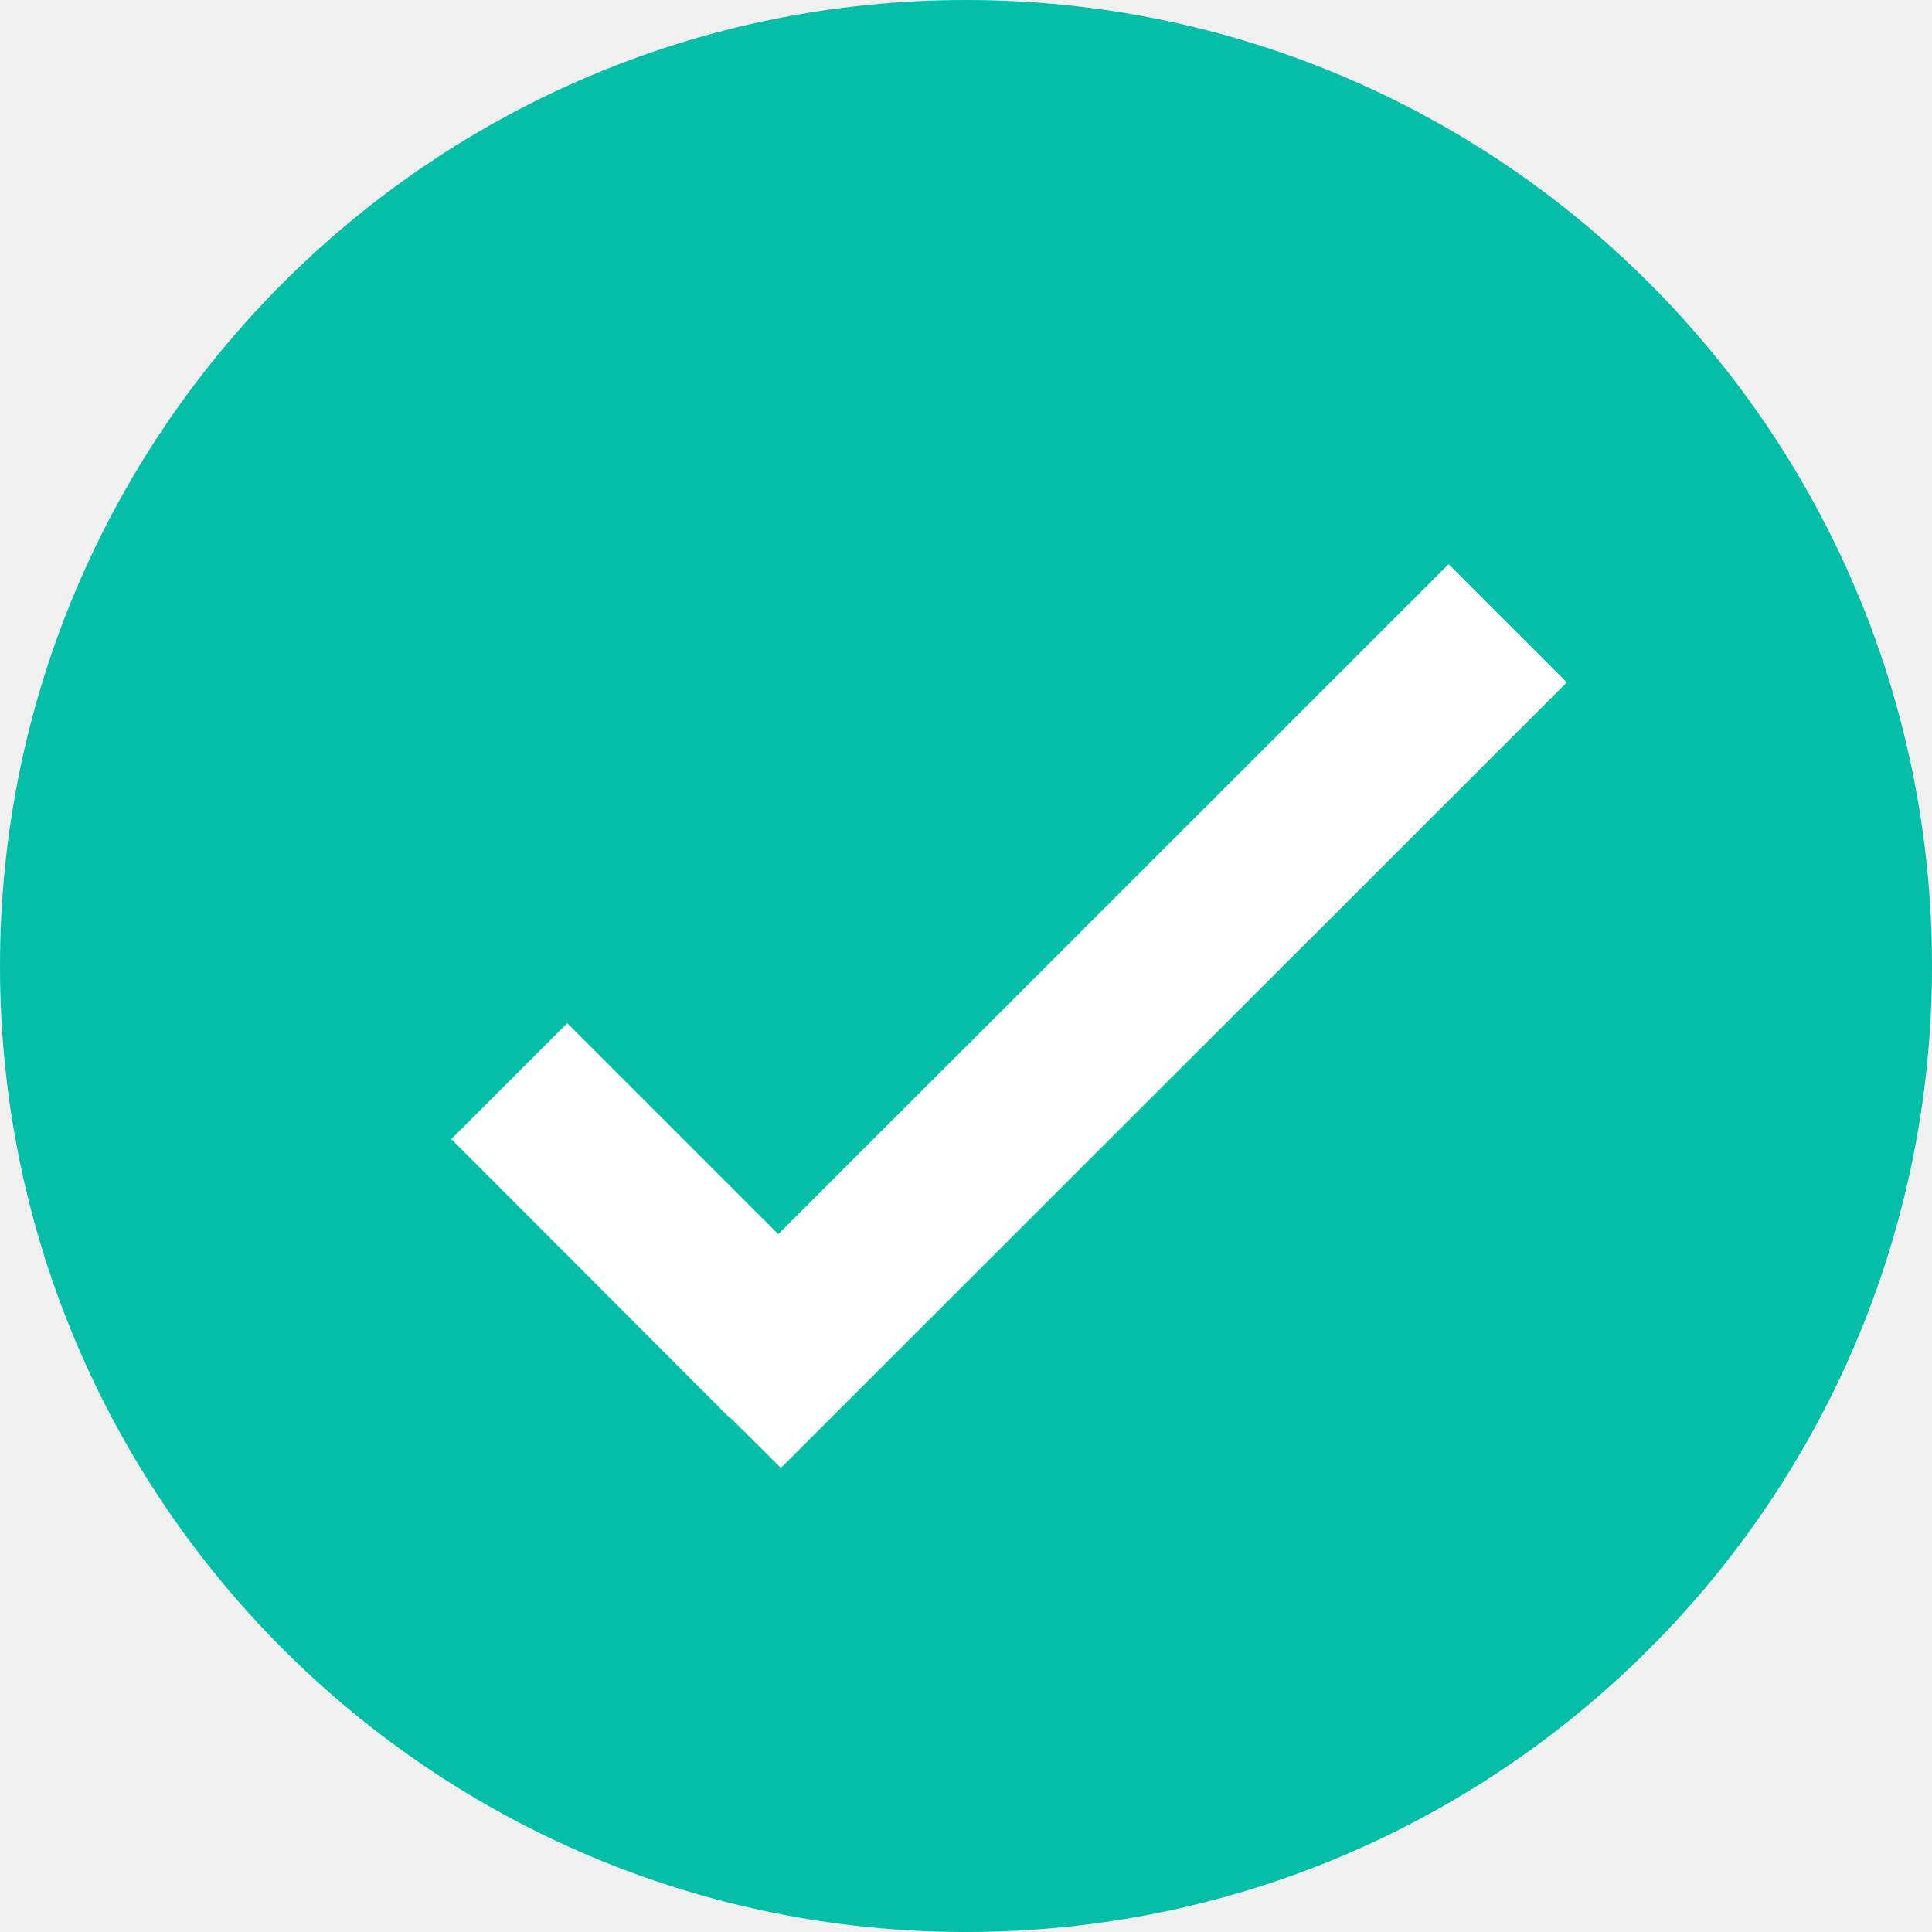
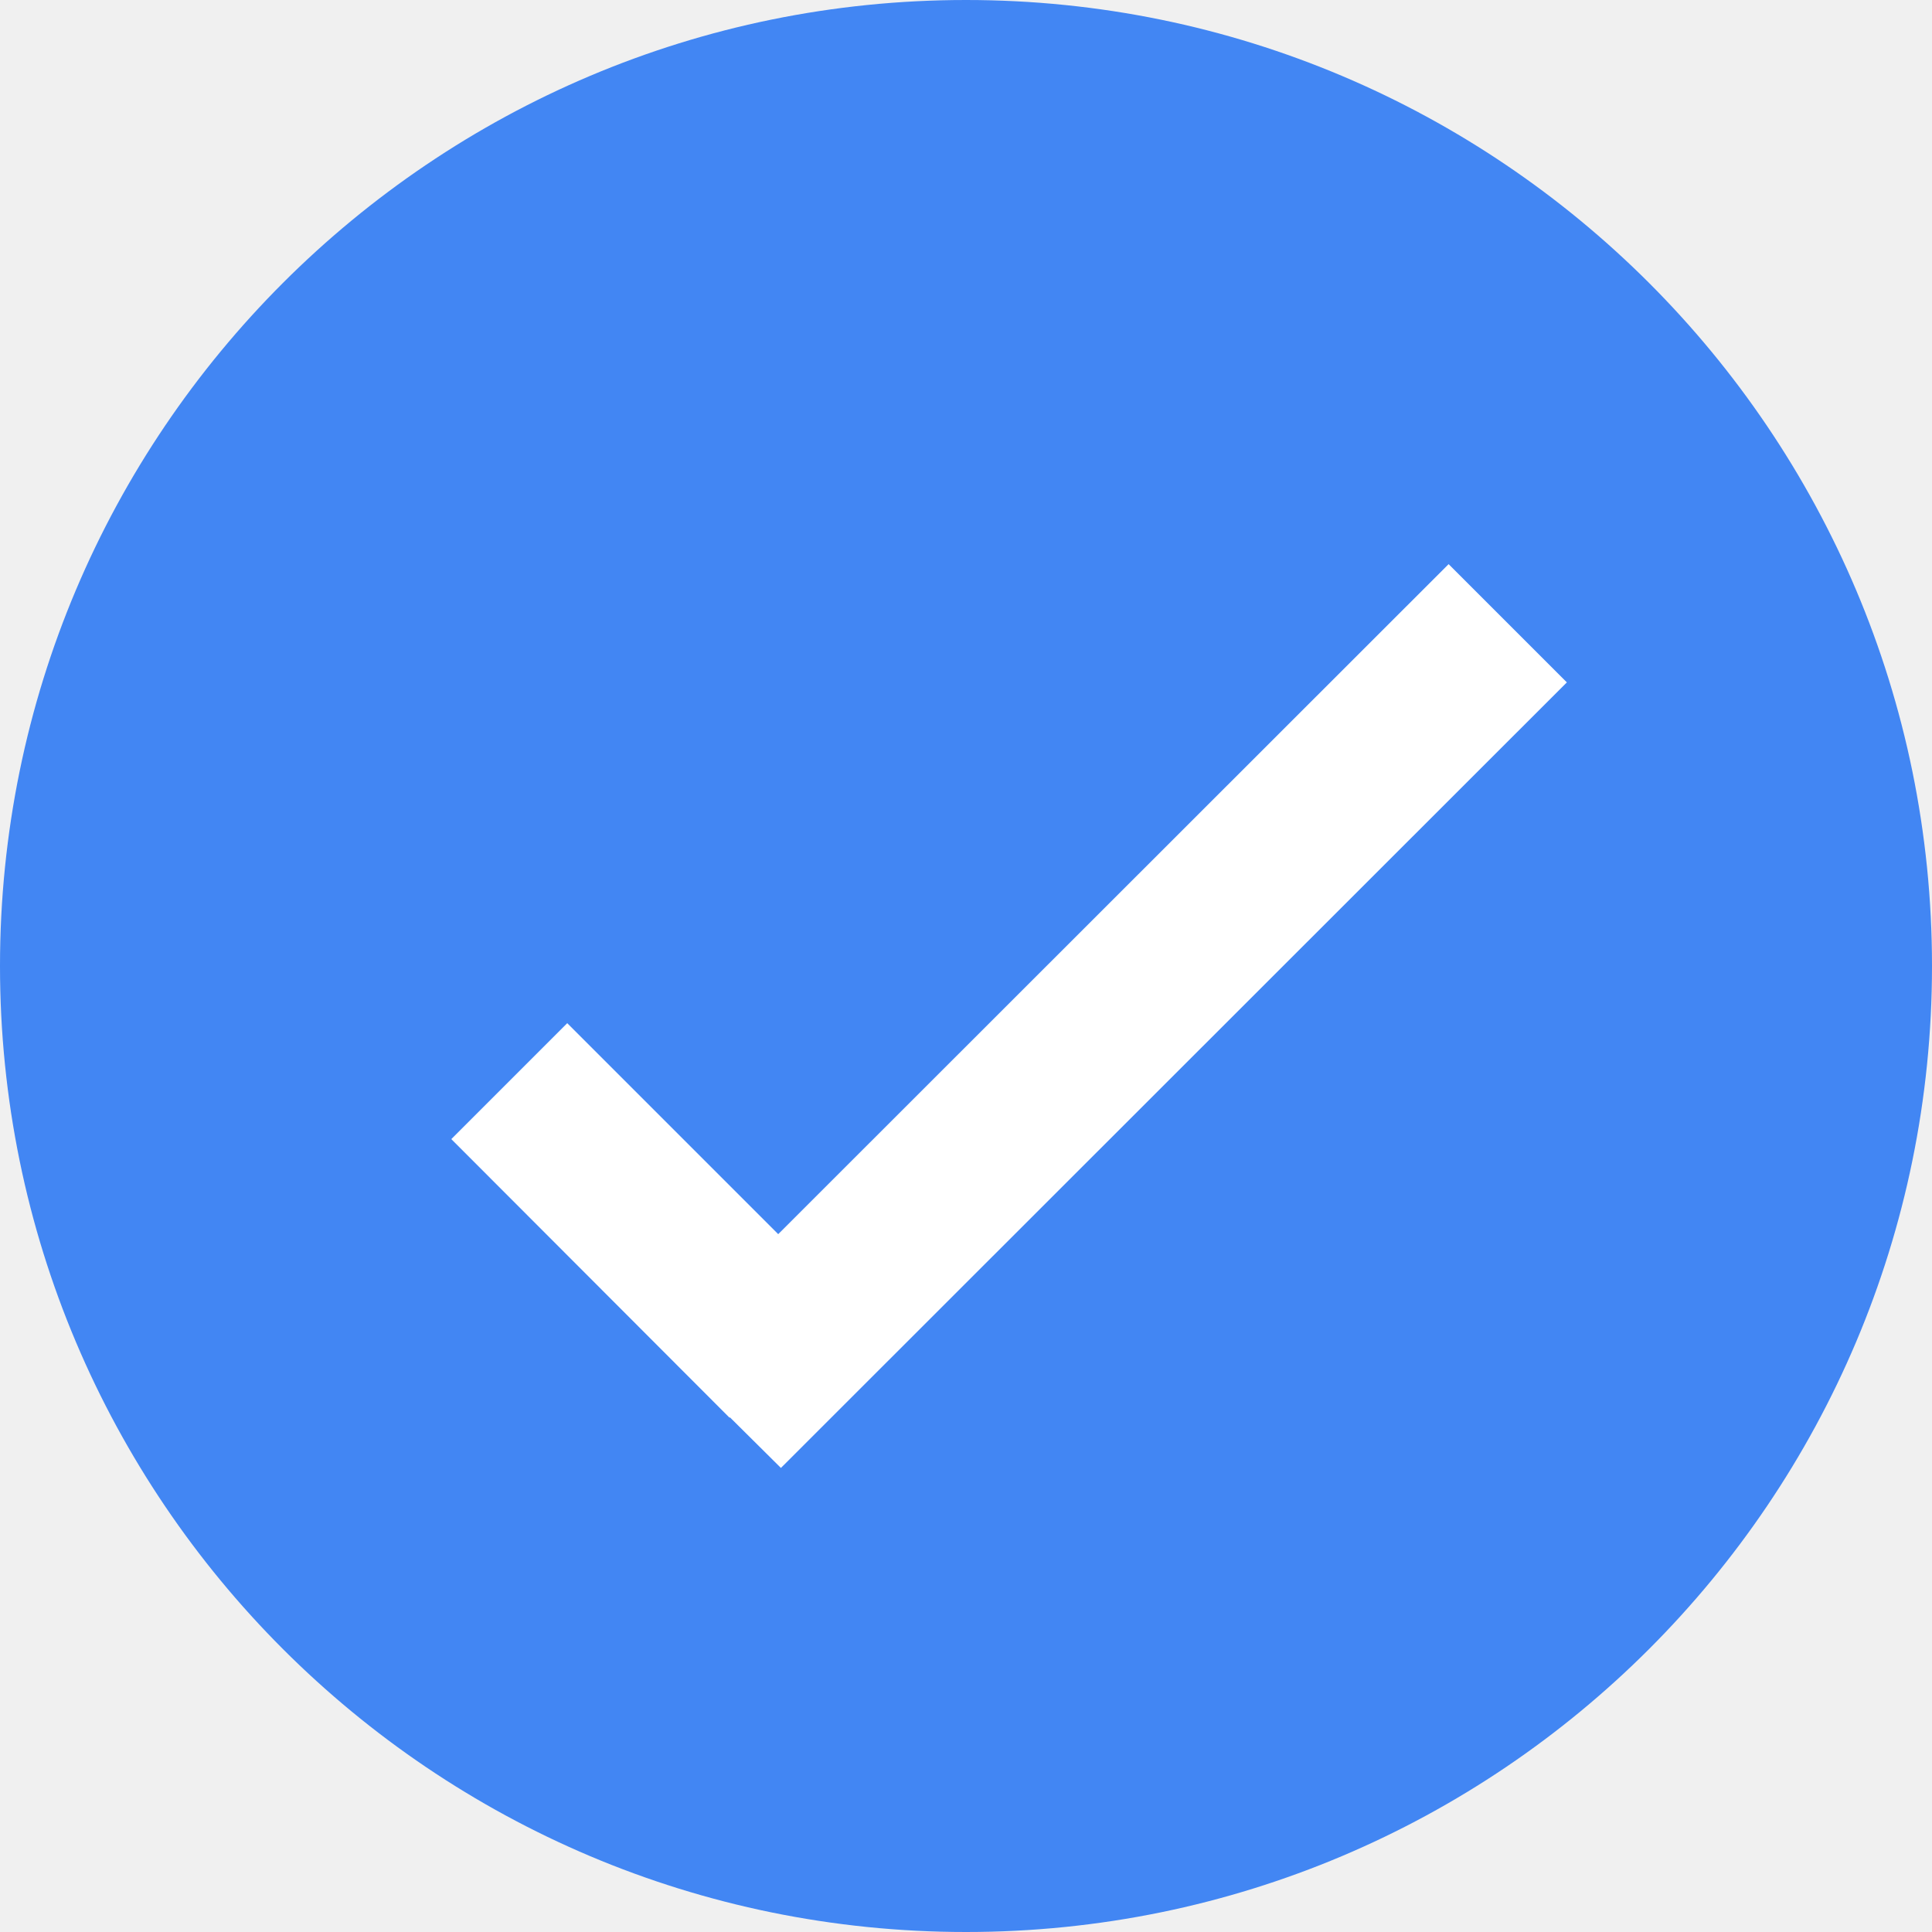
<svg xmlns="http://www.w3.org/2000/svg" version="1.1" id="Layer_1" x="0px" y="0px" viewBox="0 0 500 500" style="enable-background:new 0 0 500 500;" xml:space="preserve">
  <style type="text/css">
- 	.st0{fill:#04bea8;}
+ 	.st0{fill:#4286f3;}
	.st1{fill:#FFFFFF;}
</style>
  <circle class="st0" cx="250" cy="250" r="250" />
  <g>
    <g>
      <polygon class="st1" points="201.4,319.4 146.8,264.8 116.8,294.8 188.8,366.9 188.9,366.8 202.1,379.9 405.5,176.6 374.9,146       " />
    </g>
  </g>
</svg>
